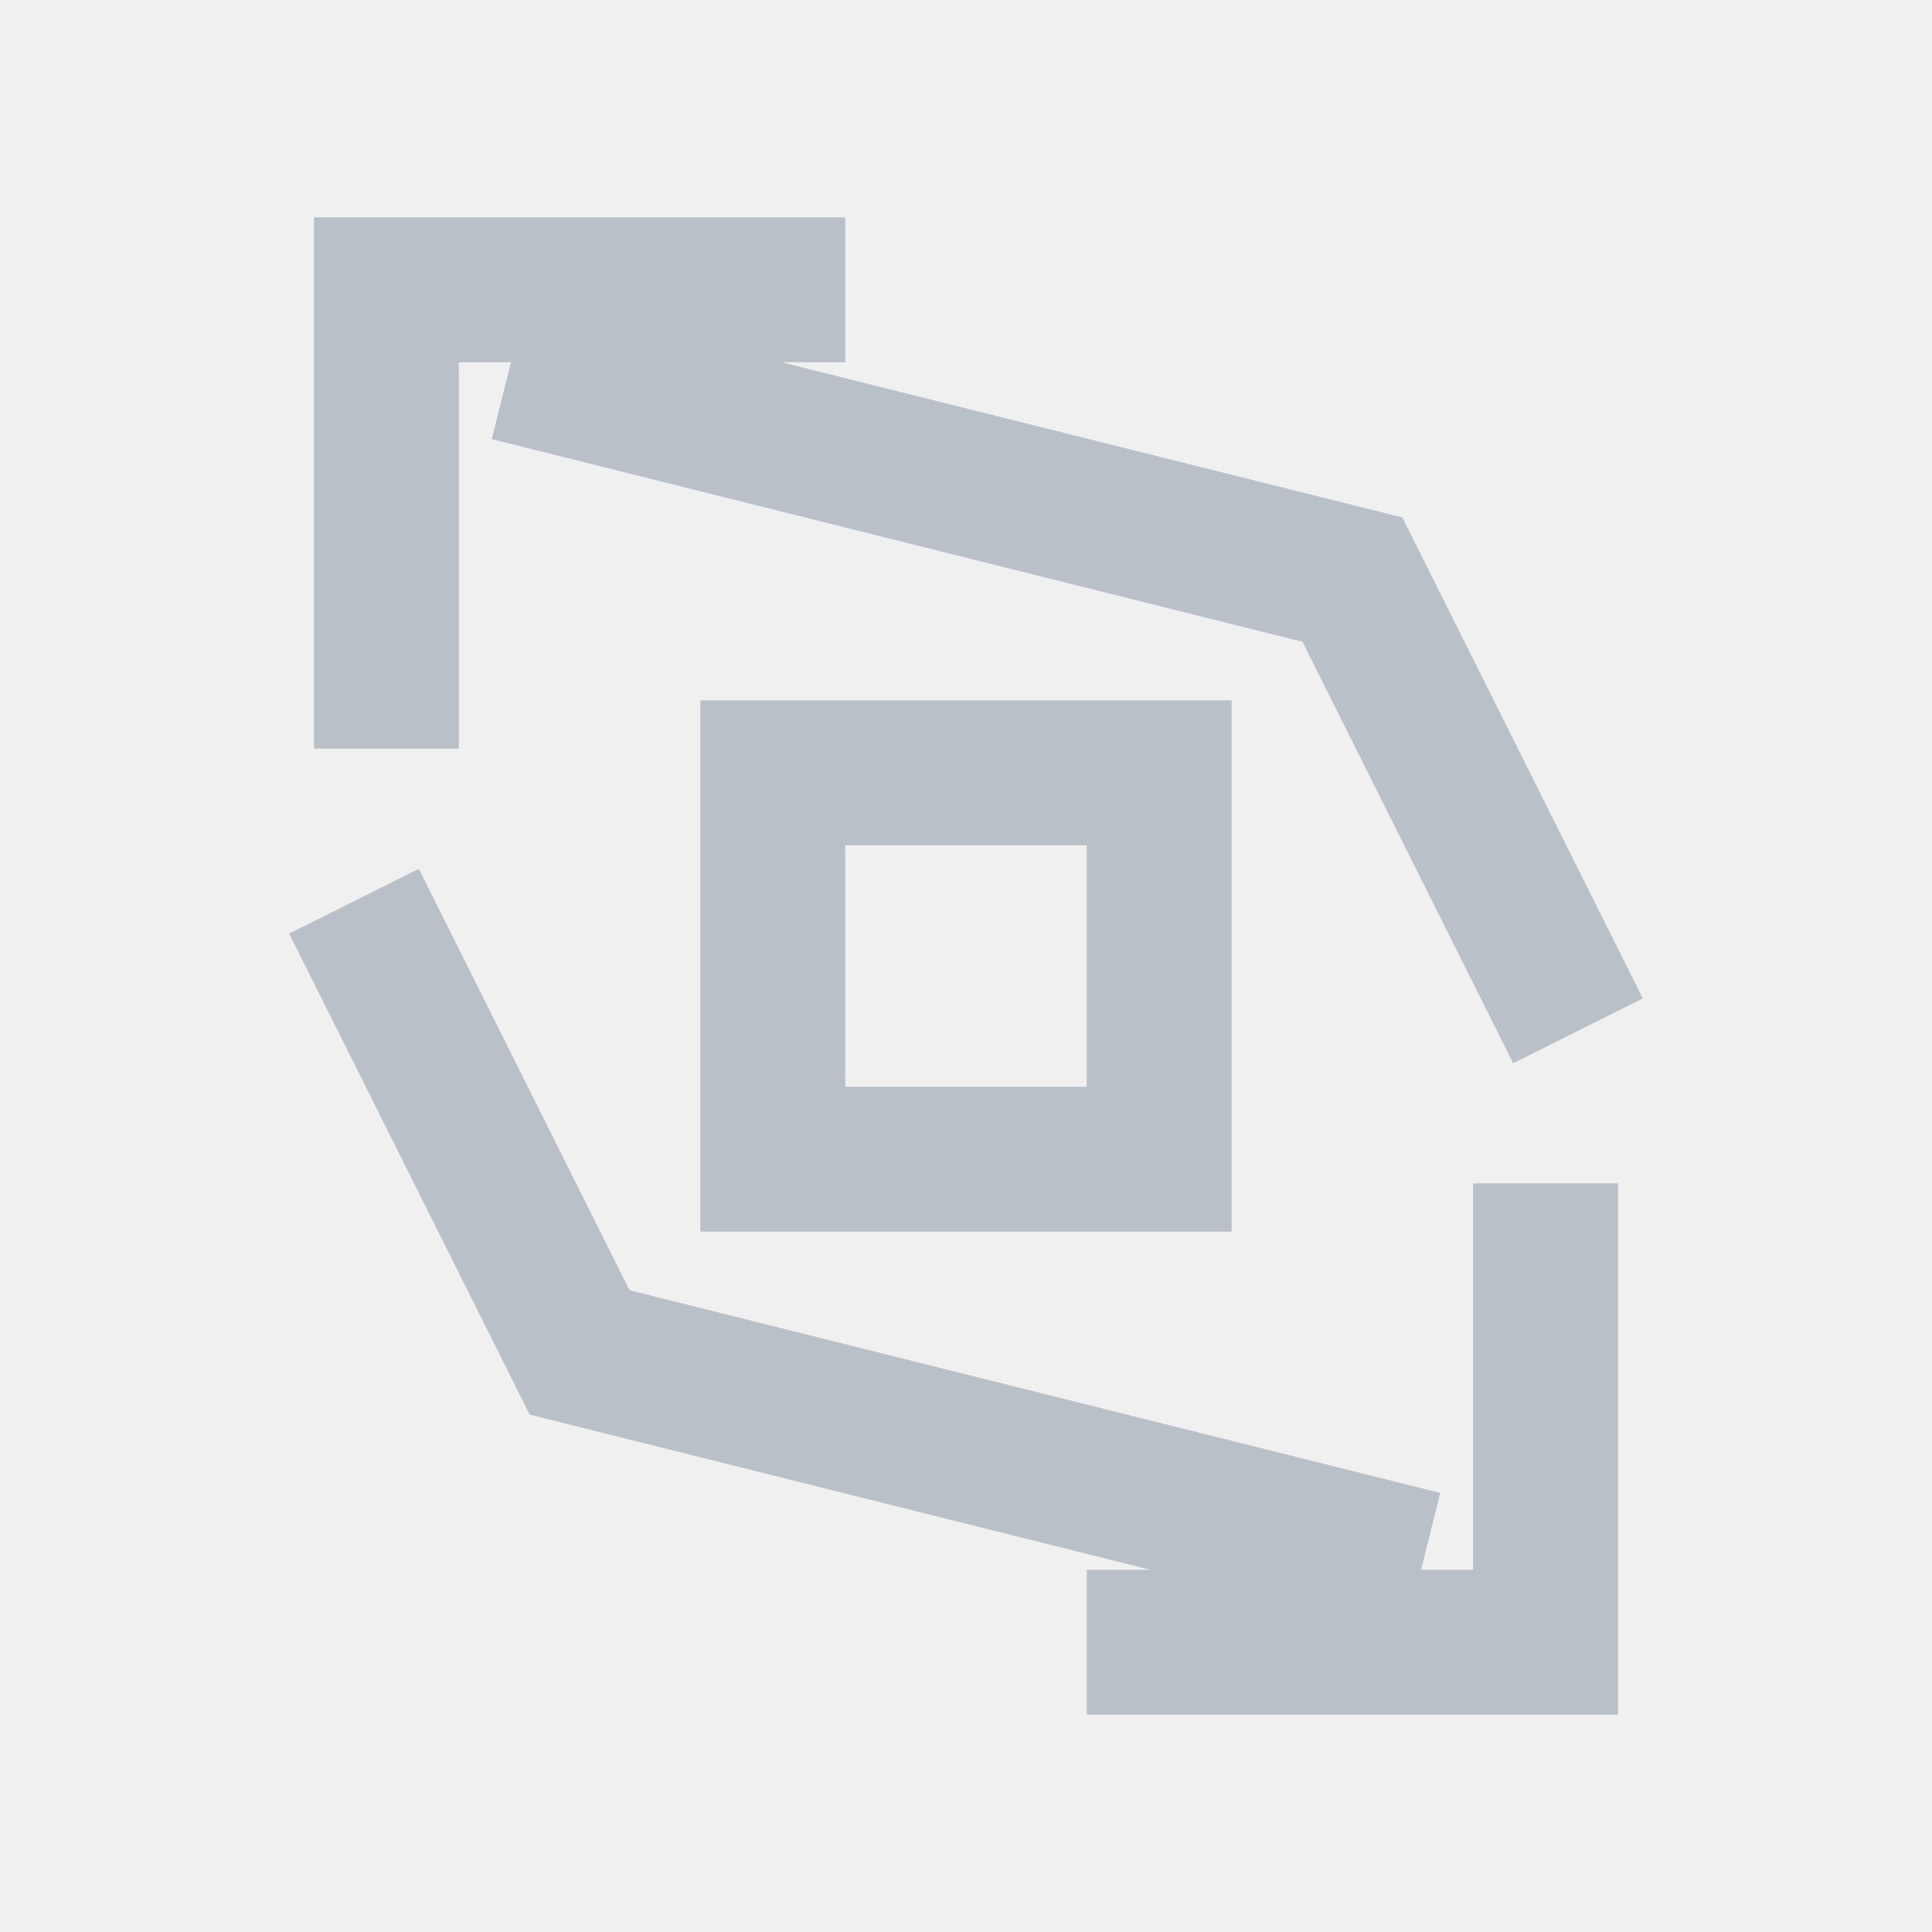
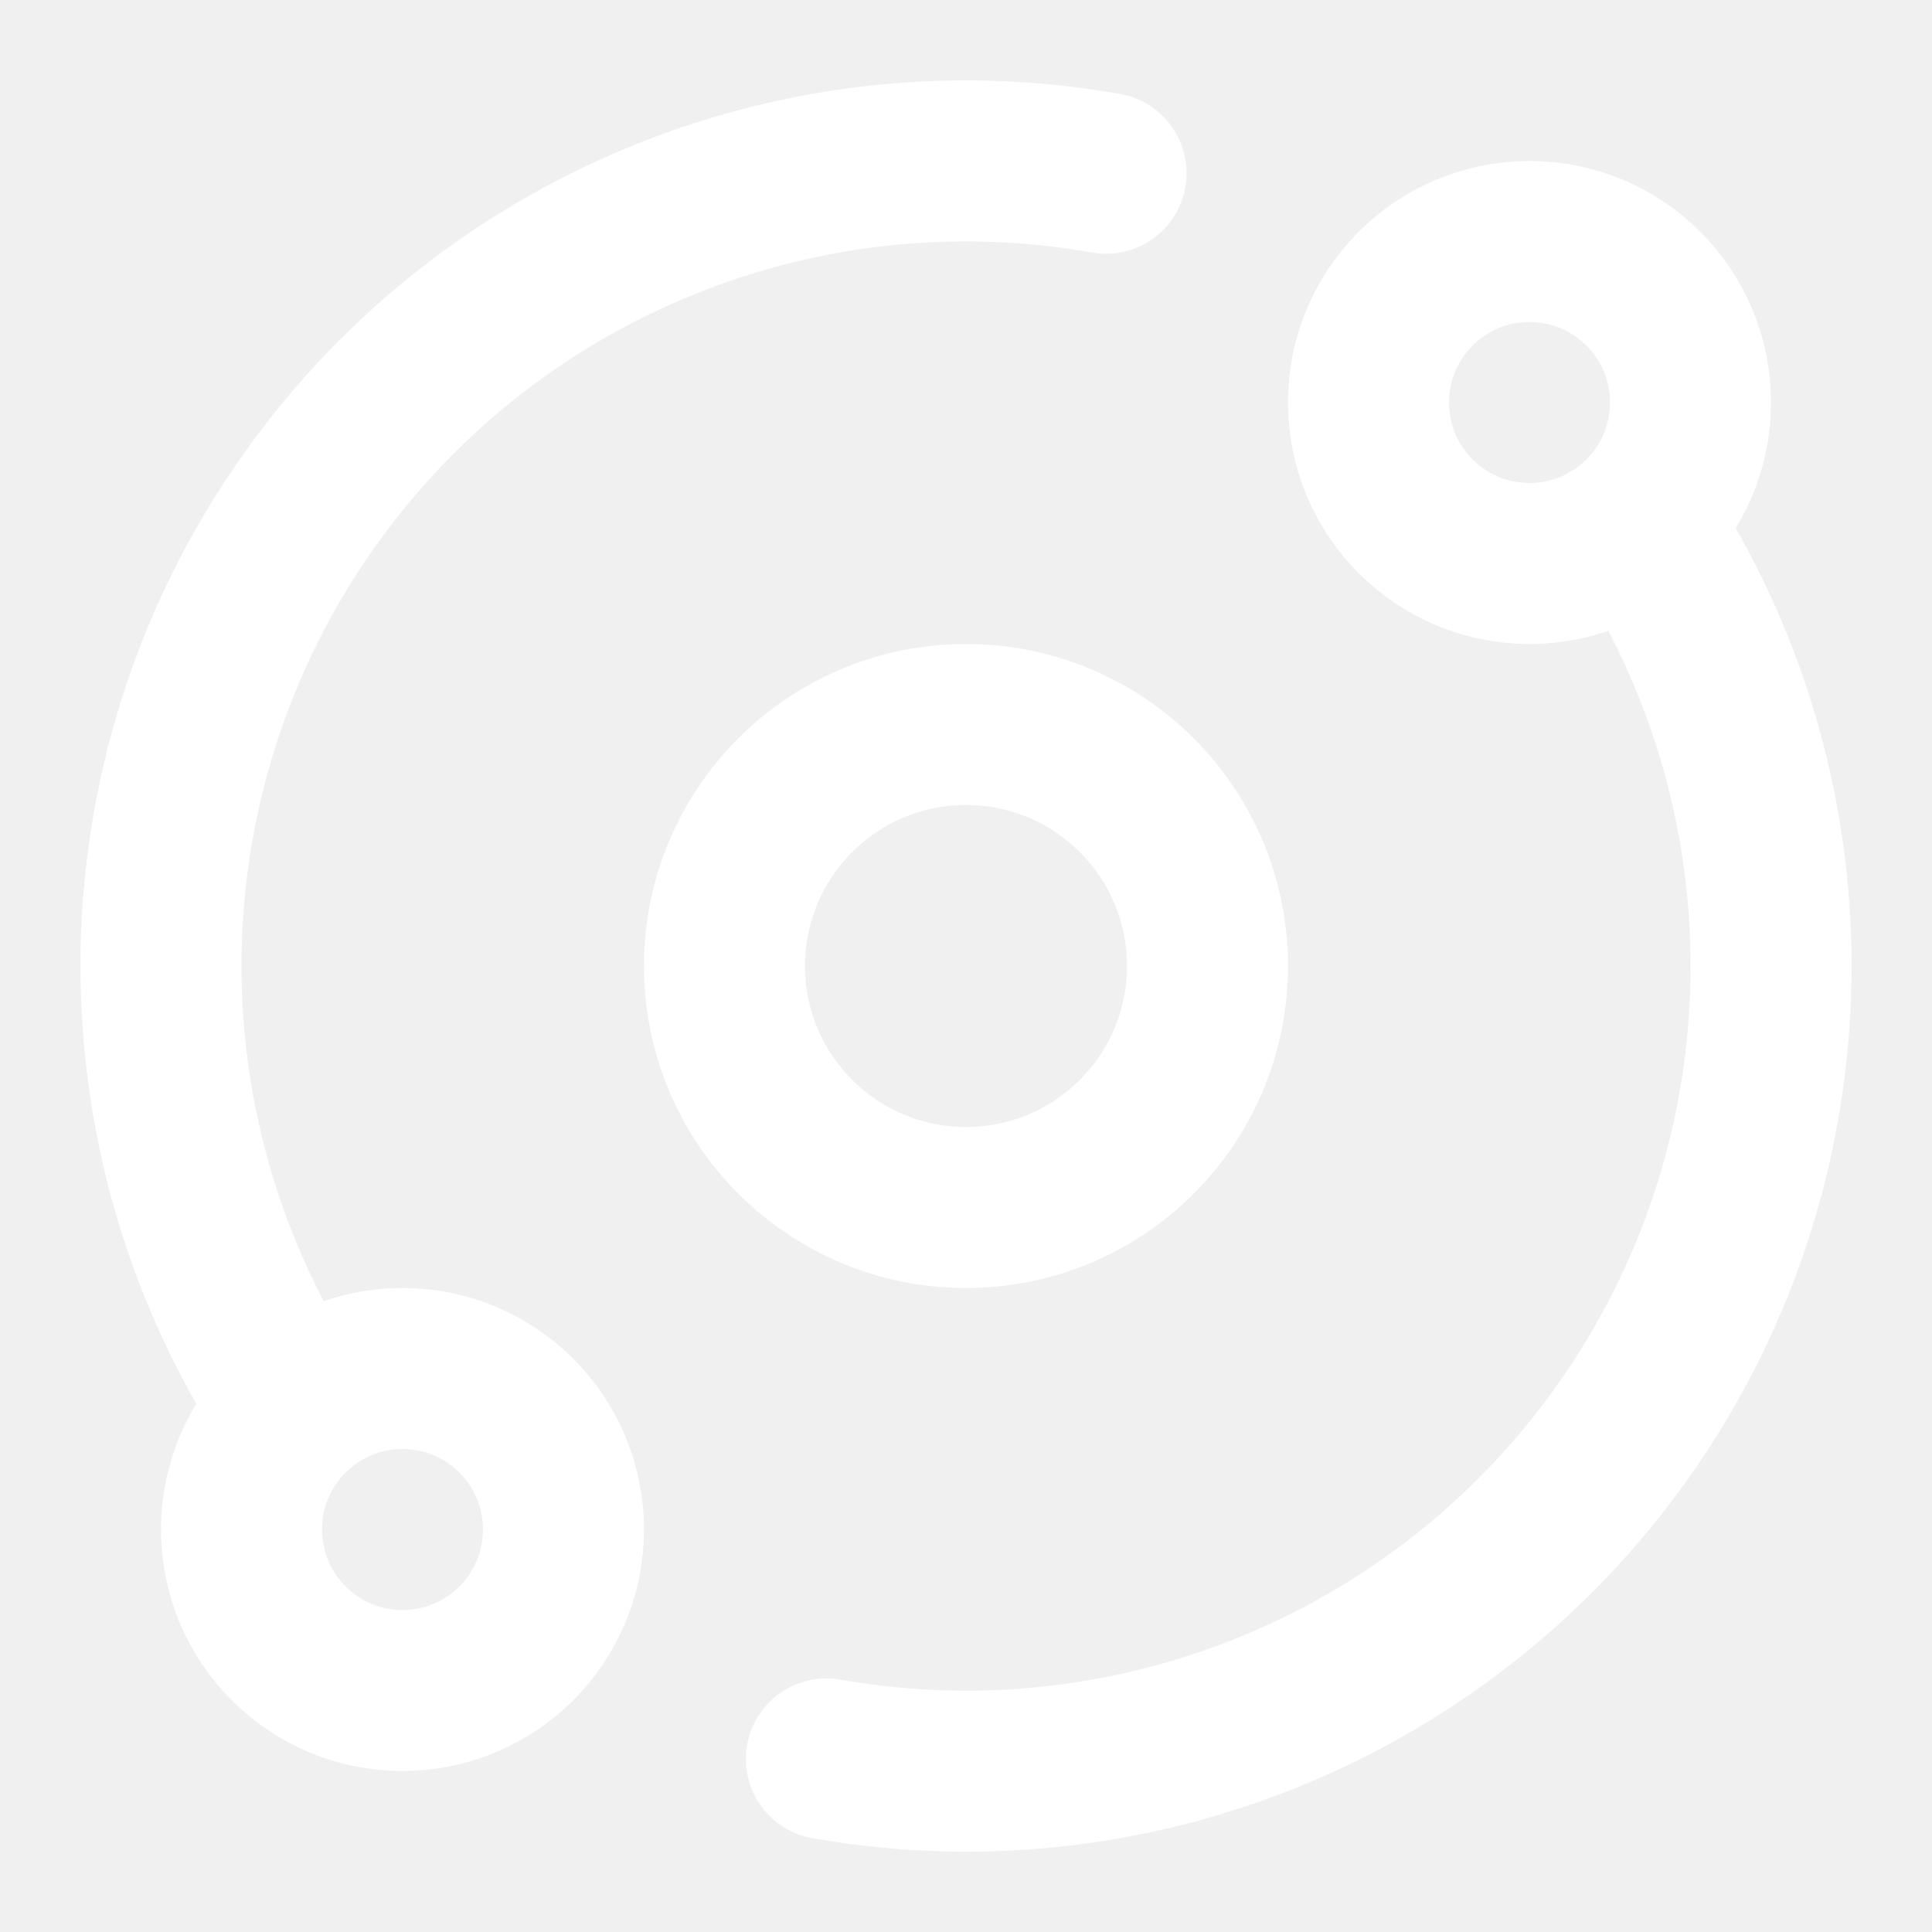
- <svg xmlns="http://www.w3.org/2000/svg" viewBox="0 0 20 20" fill="none" stroke="#b9c0c7" stroke-width="1.5" stroke-linecap="square" stroke-linejoin="miter">
-   <path d="M4 7V3h4M16 13v4h-4M6 4l8 2 2 4M14 16l-8-2-2-4M8 8h4v4H8z" />
+ <svg xmlns="http://www.w3.org/2000/svg" viewBox="0 0 24 24" fill="none" stroke="#ffffff" stroke-width="2" stroke-linecap="round" stroke-linejoin="round">
+   <path d="M20.341 6.484A10 10 0 0 1 10.266 21.85" />
+   <path d="M3.659 17.516A10 10 0 0 1 13.74 2.152" />
+   <circle cx="12" cy="12" r="3" />
+   <circle cx="19" cy="5" r="2" />
+   <circle cx="5" cy="19" r="2" />
</svg>
